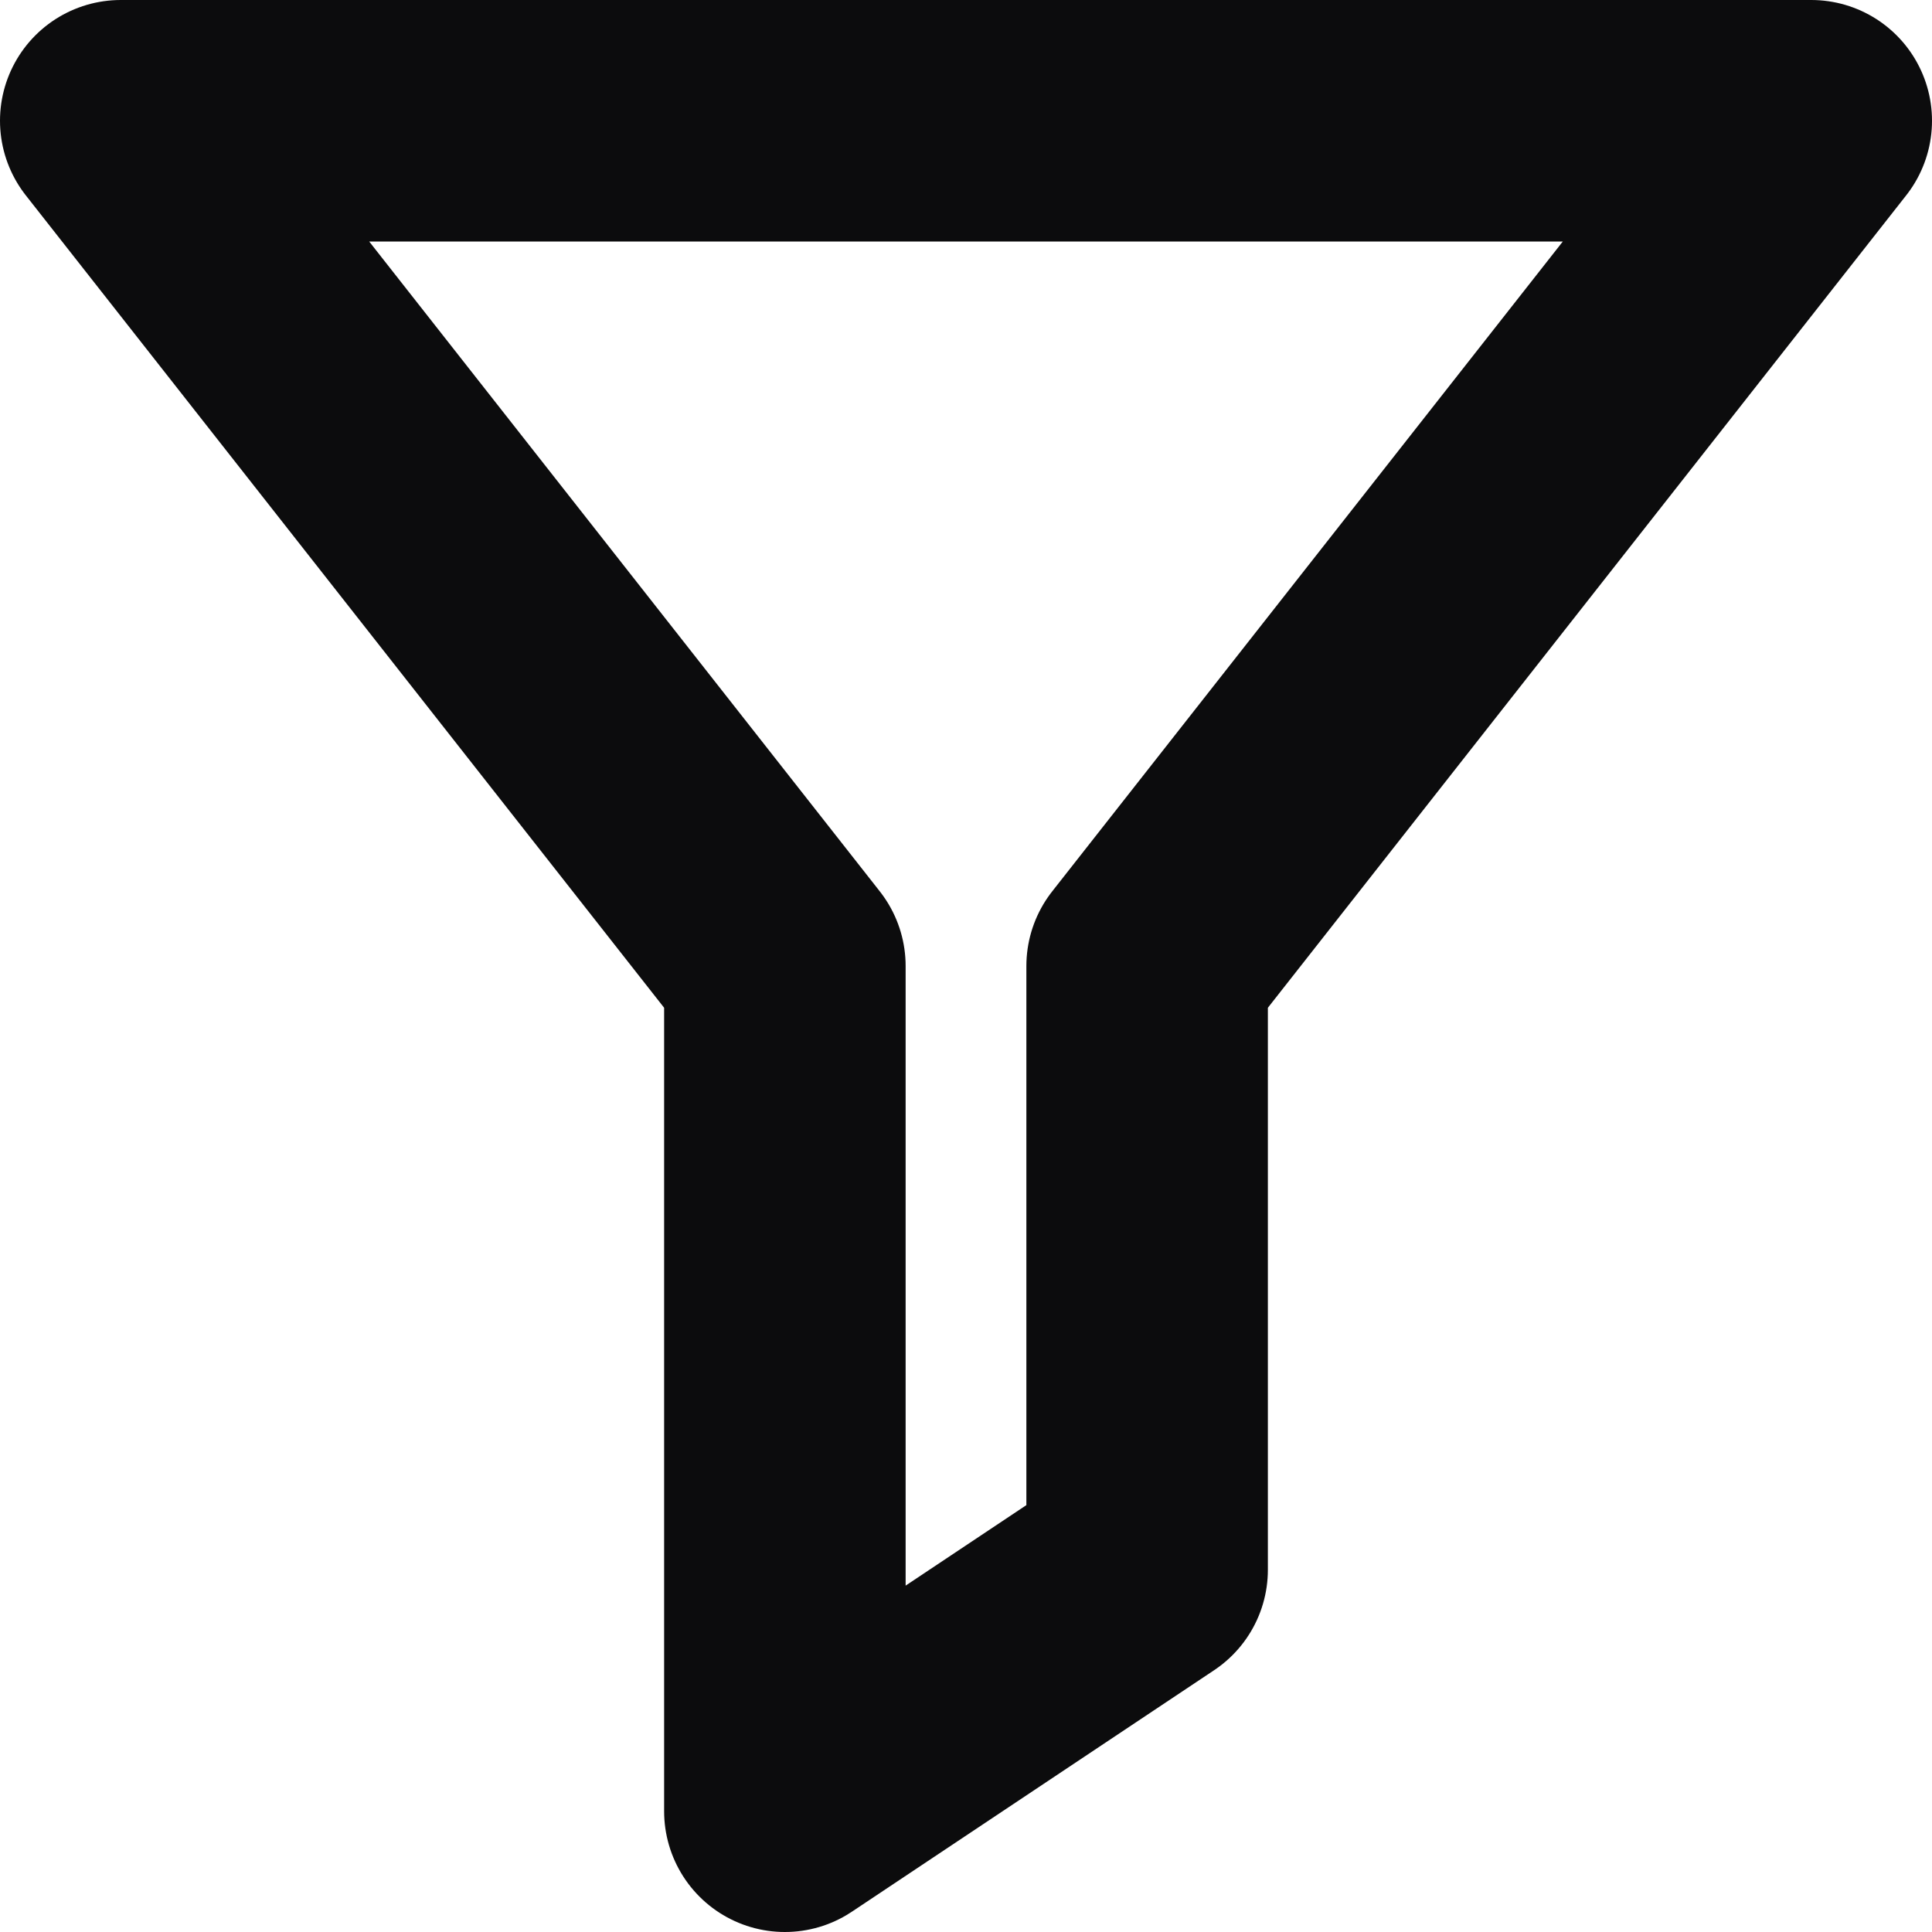
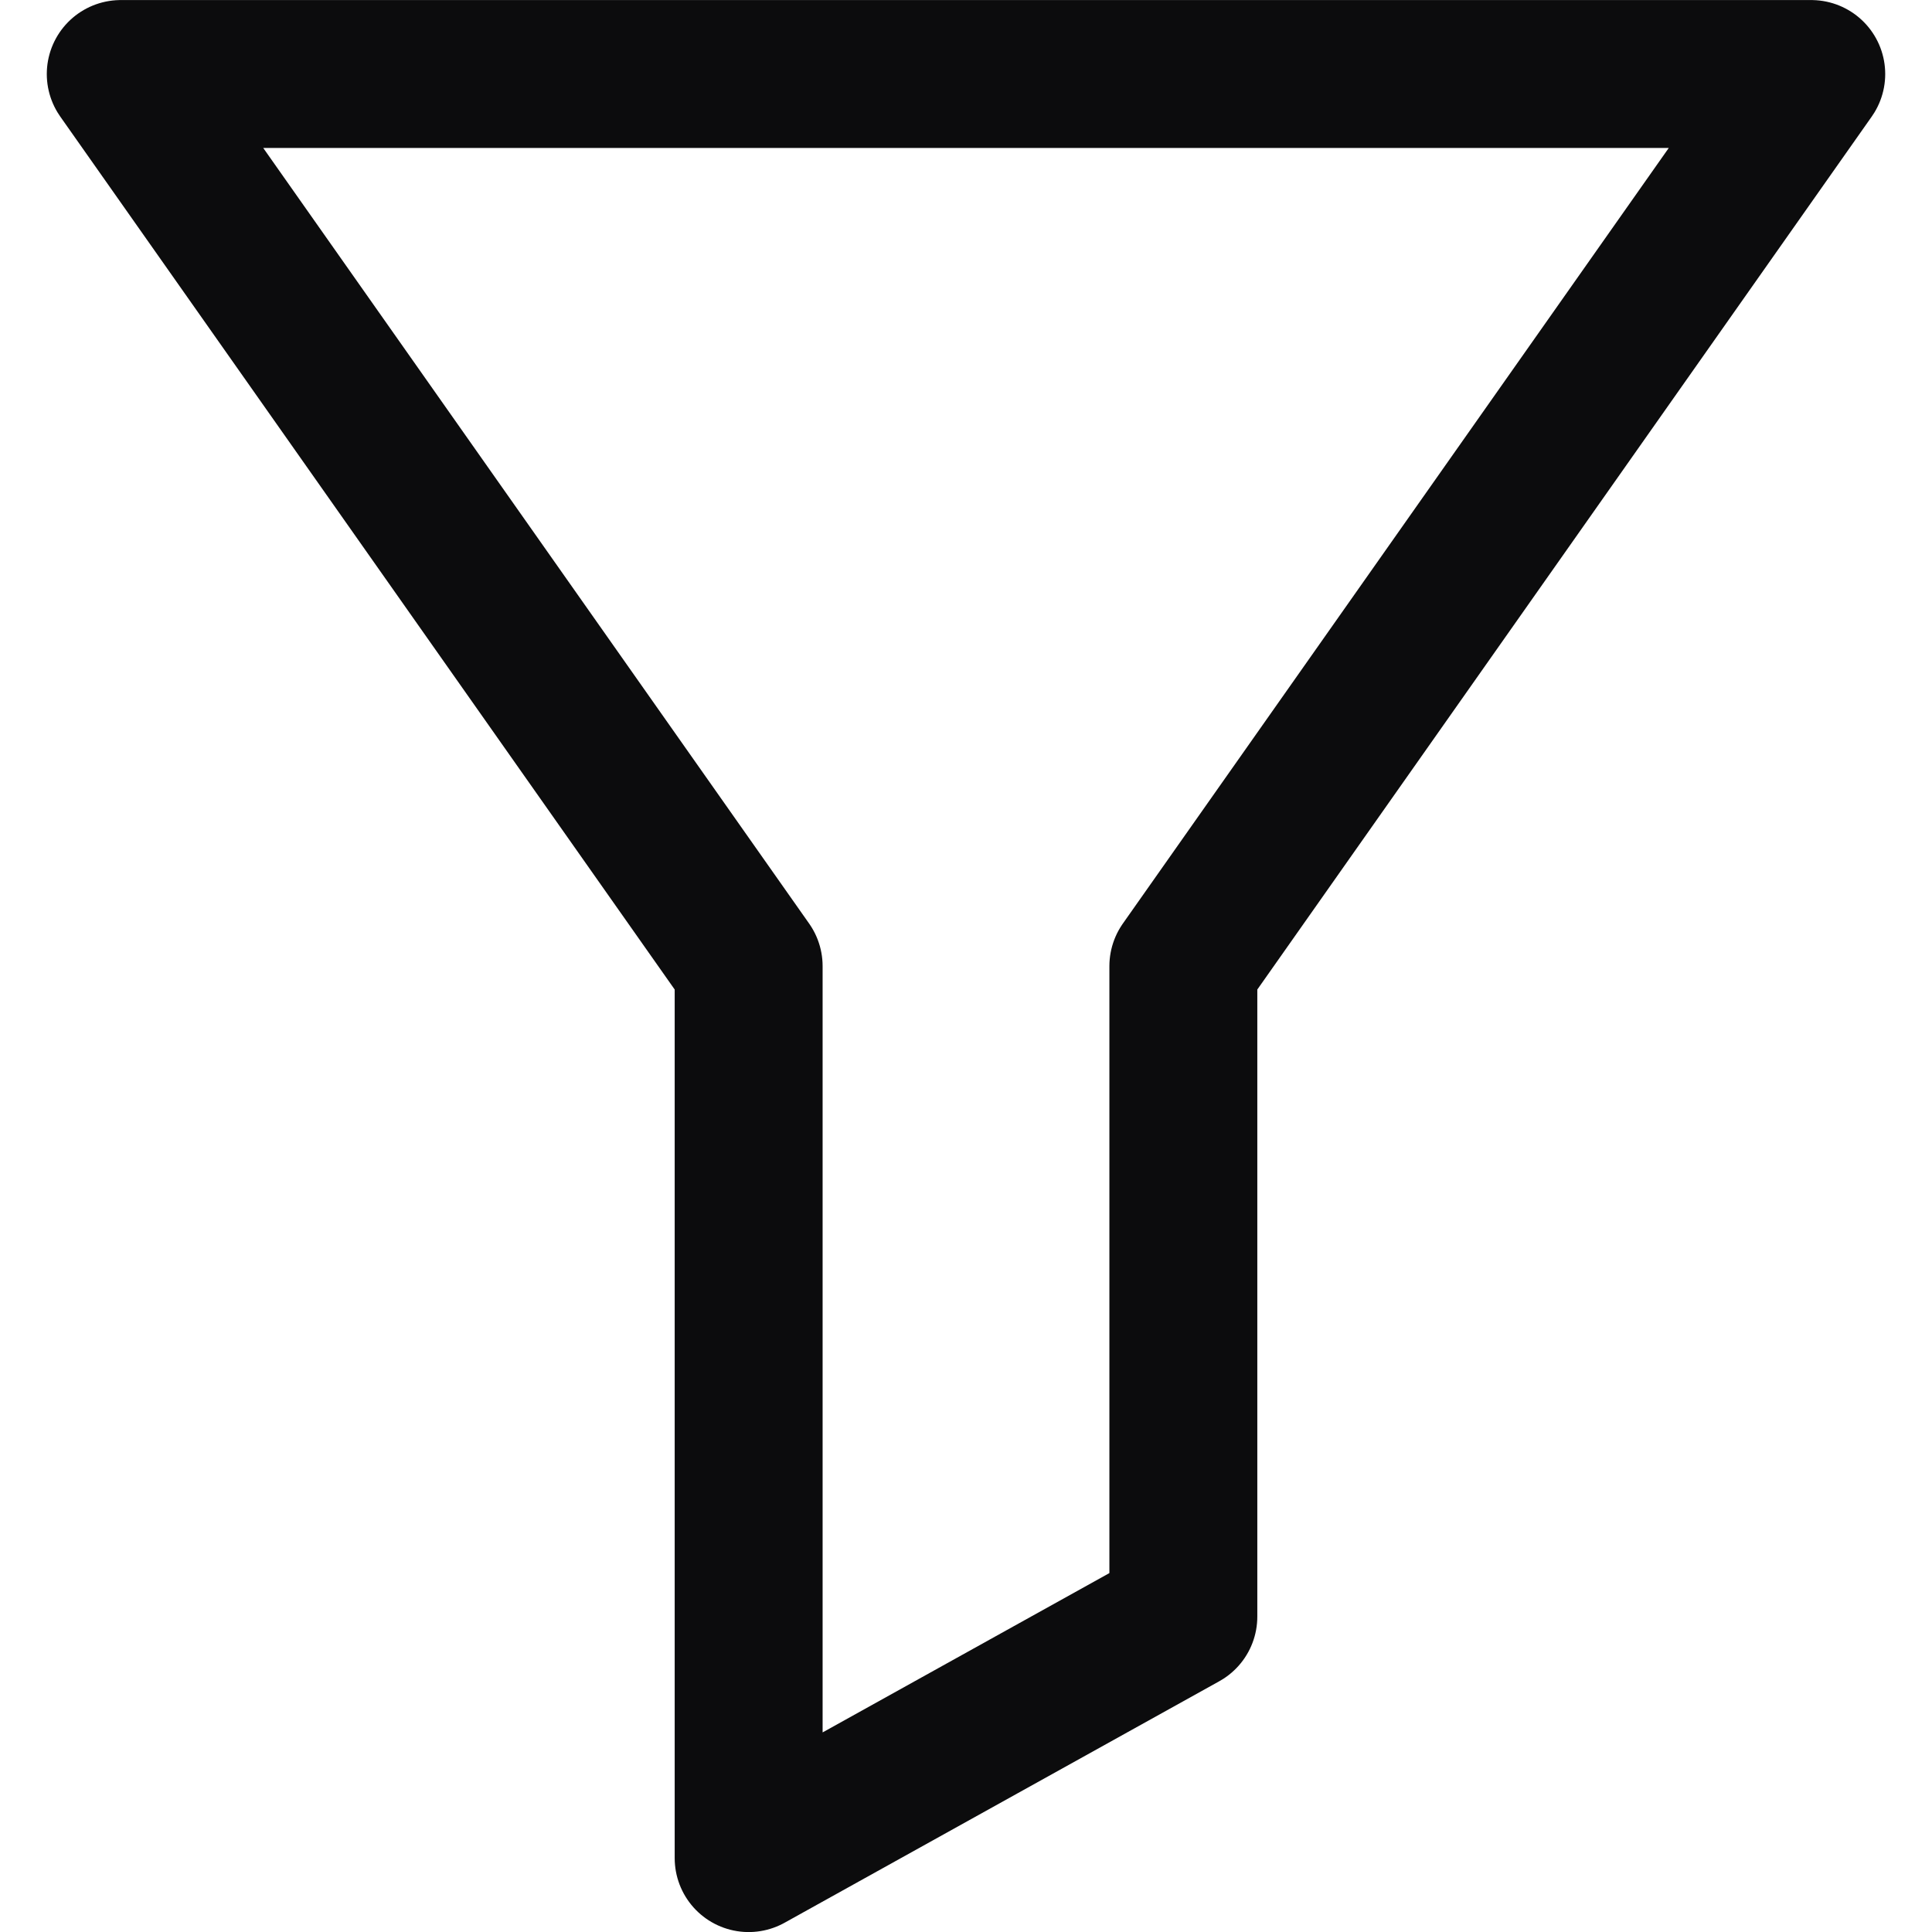
- <svg xmlns="http://www.w3.org/2000/svg" width="16" height="16">
-   <path stroke="#0c0c0d" stroke-linecap="round" stroke-linejoin="round" stroke-width="2" fill="none" d="M1 1h14L9.5 8v5l-3 2V8z" />
+ <svg xmlns="http://www.w3.org/2000/svg" width="16" height="16" version="1.1">
+   <path d="m1 0.613h14l-5.2 7.388v5.387l-3.6 2v-7.387z" fill="none" stroke="#0c0c0d" stroke-linecap="round" stroke-linejoin="round" stroke-width="1.225" />
</svg>
